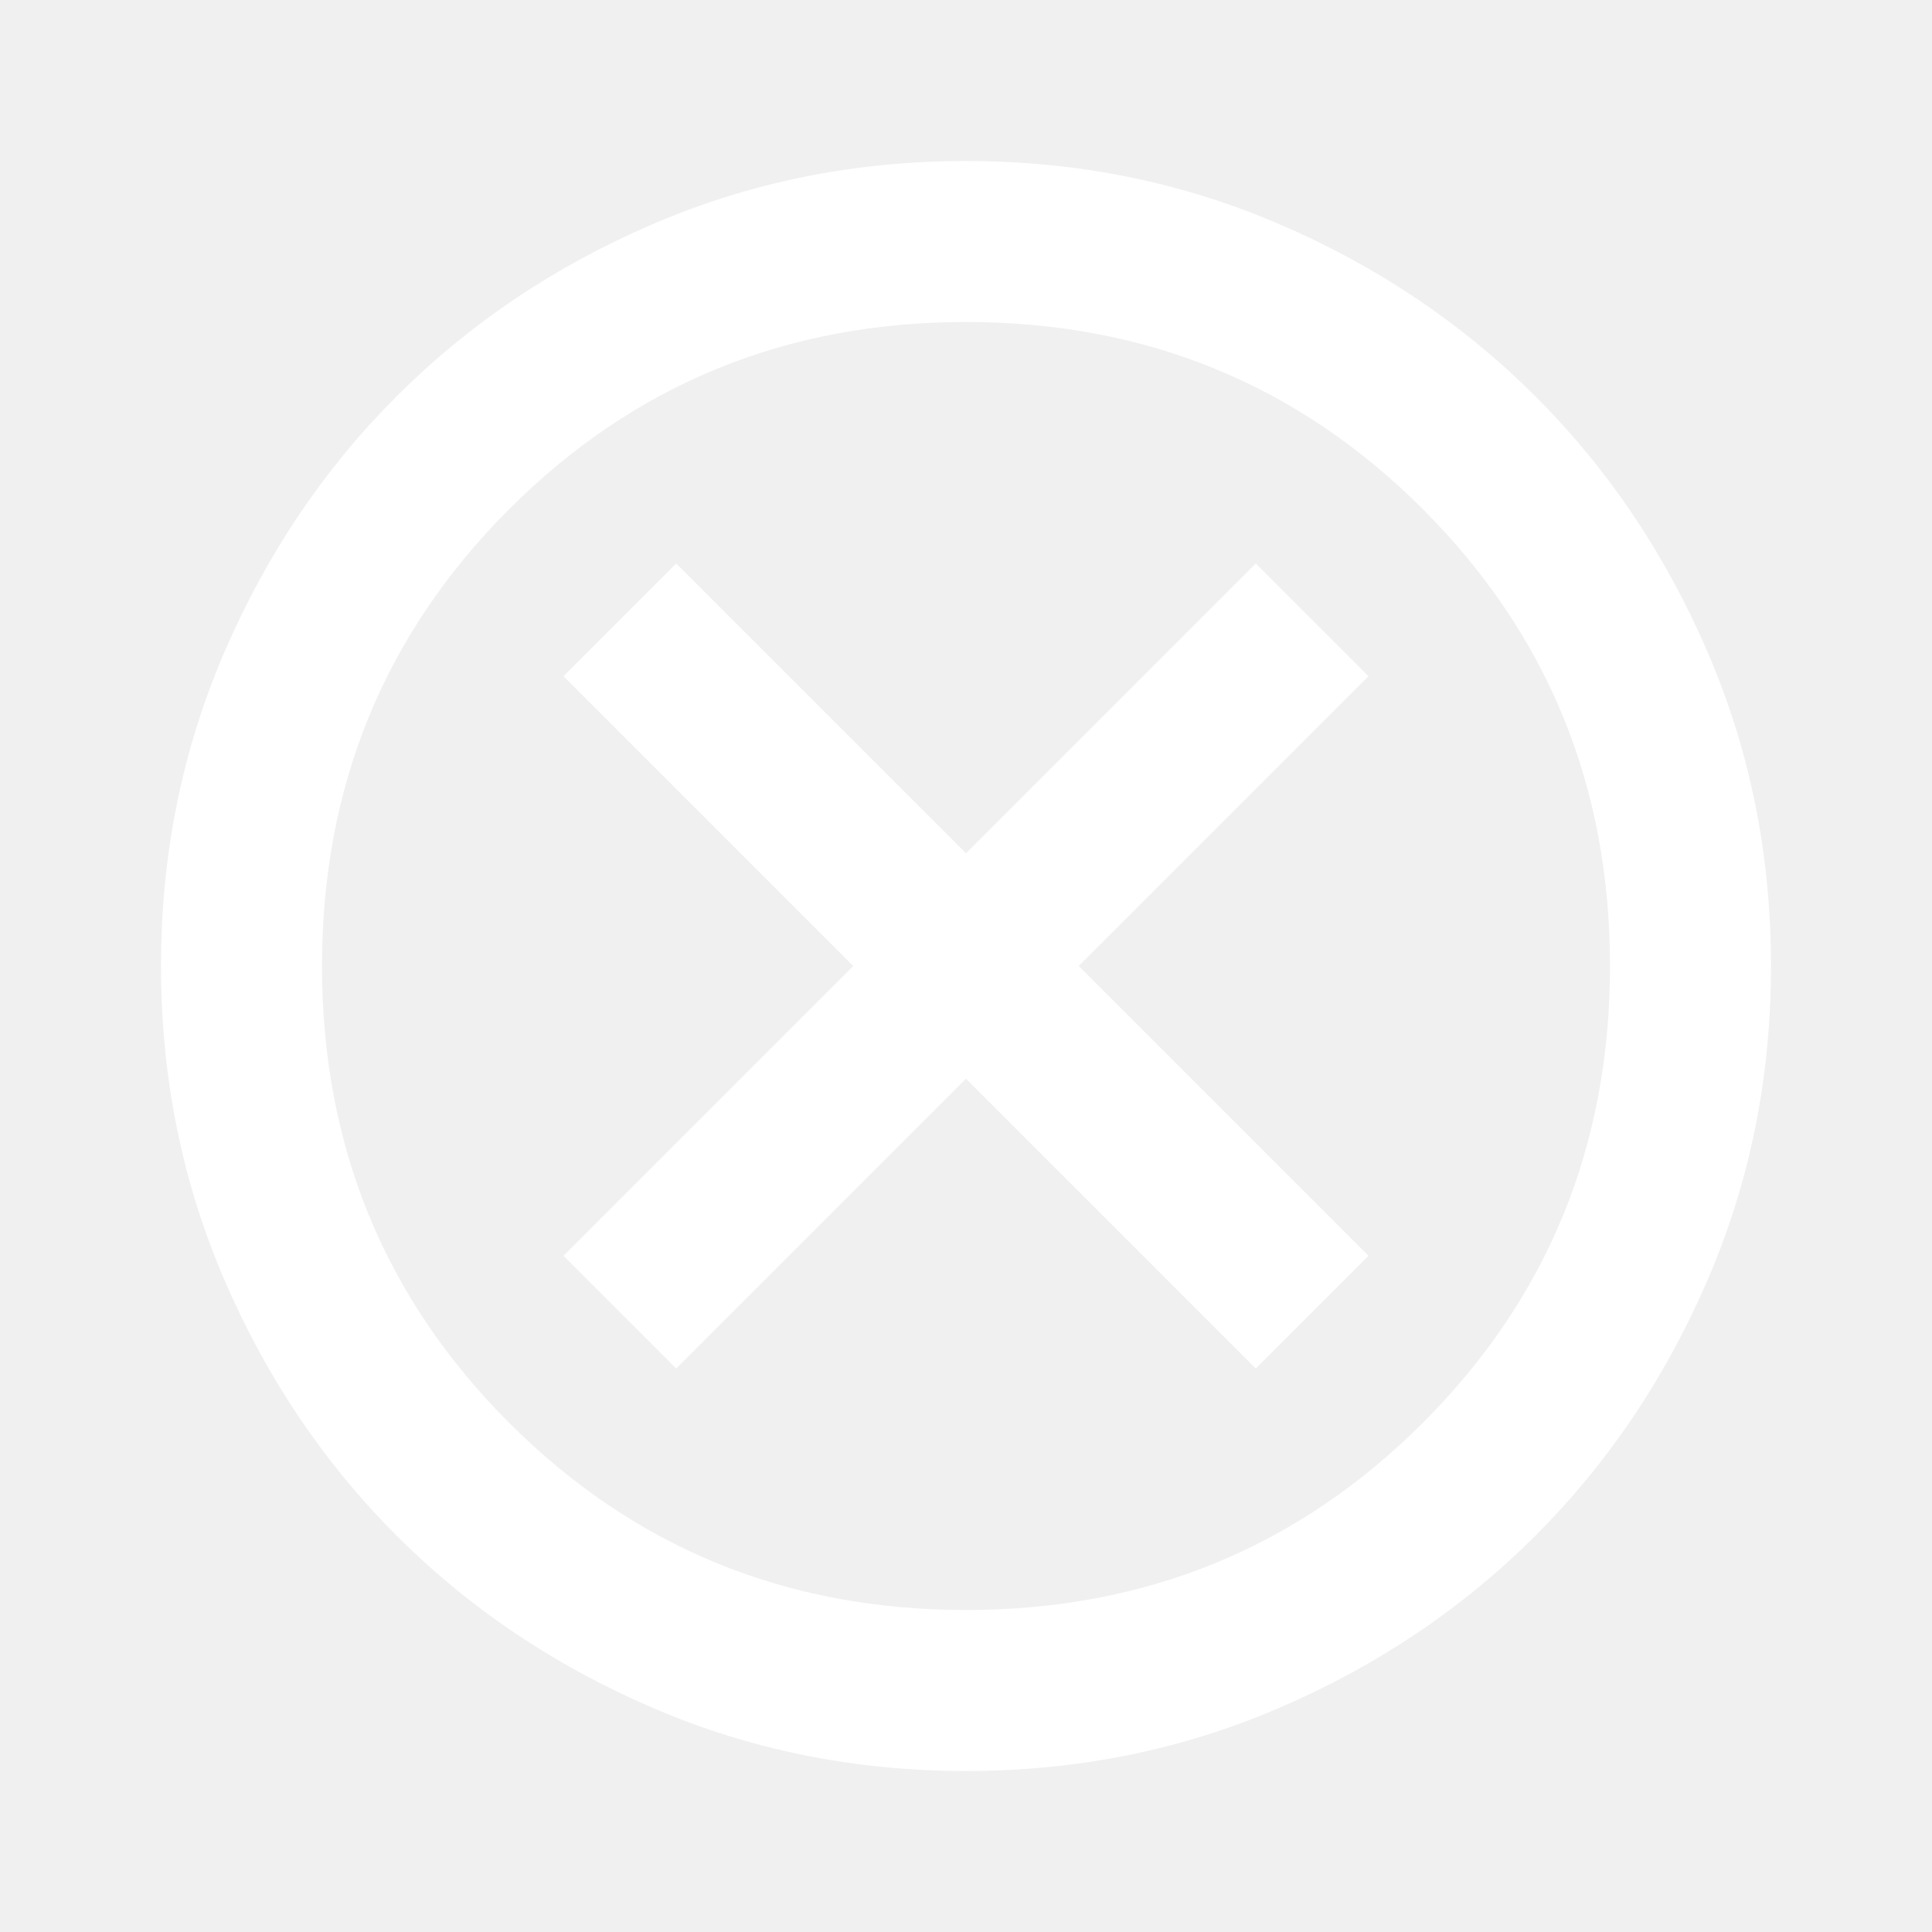
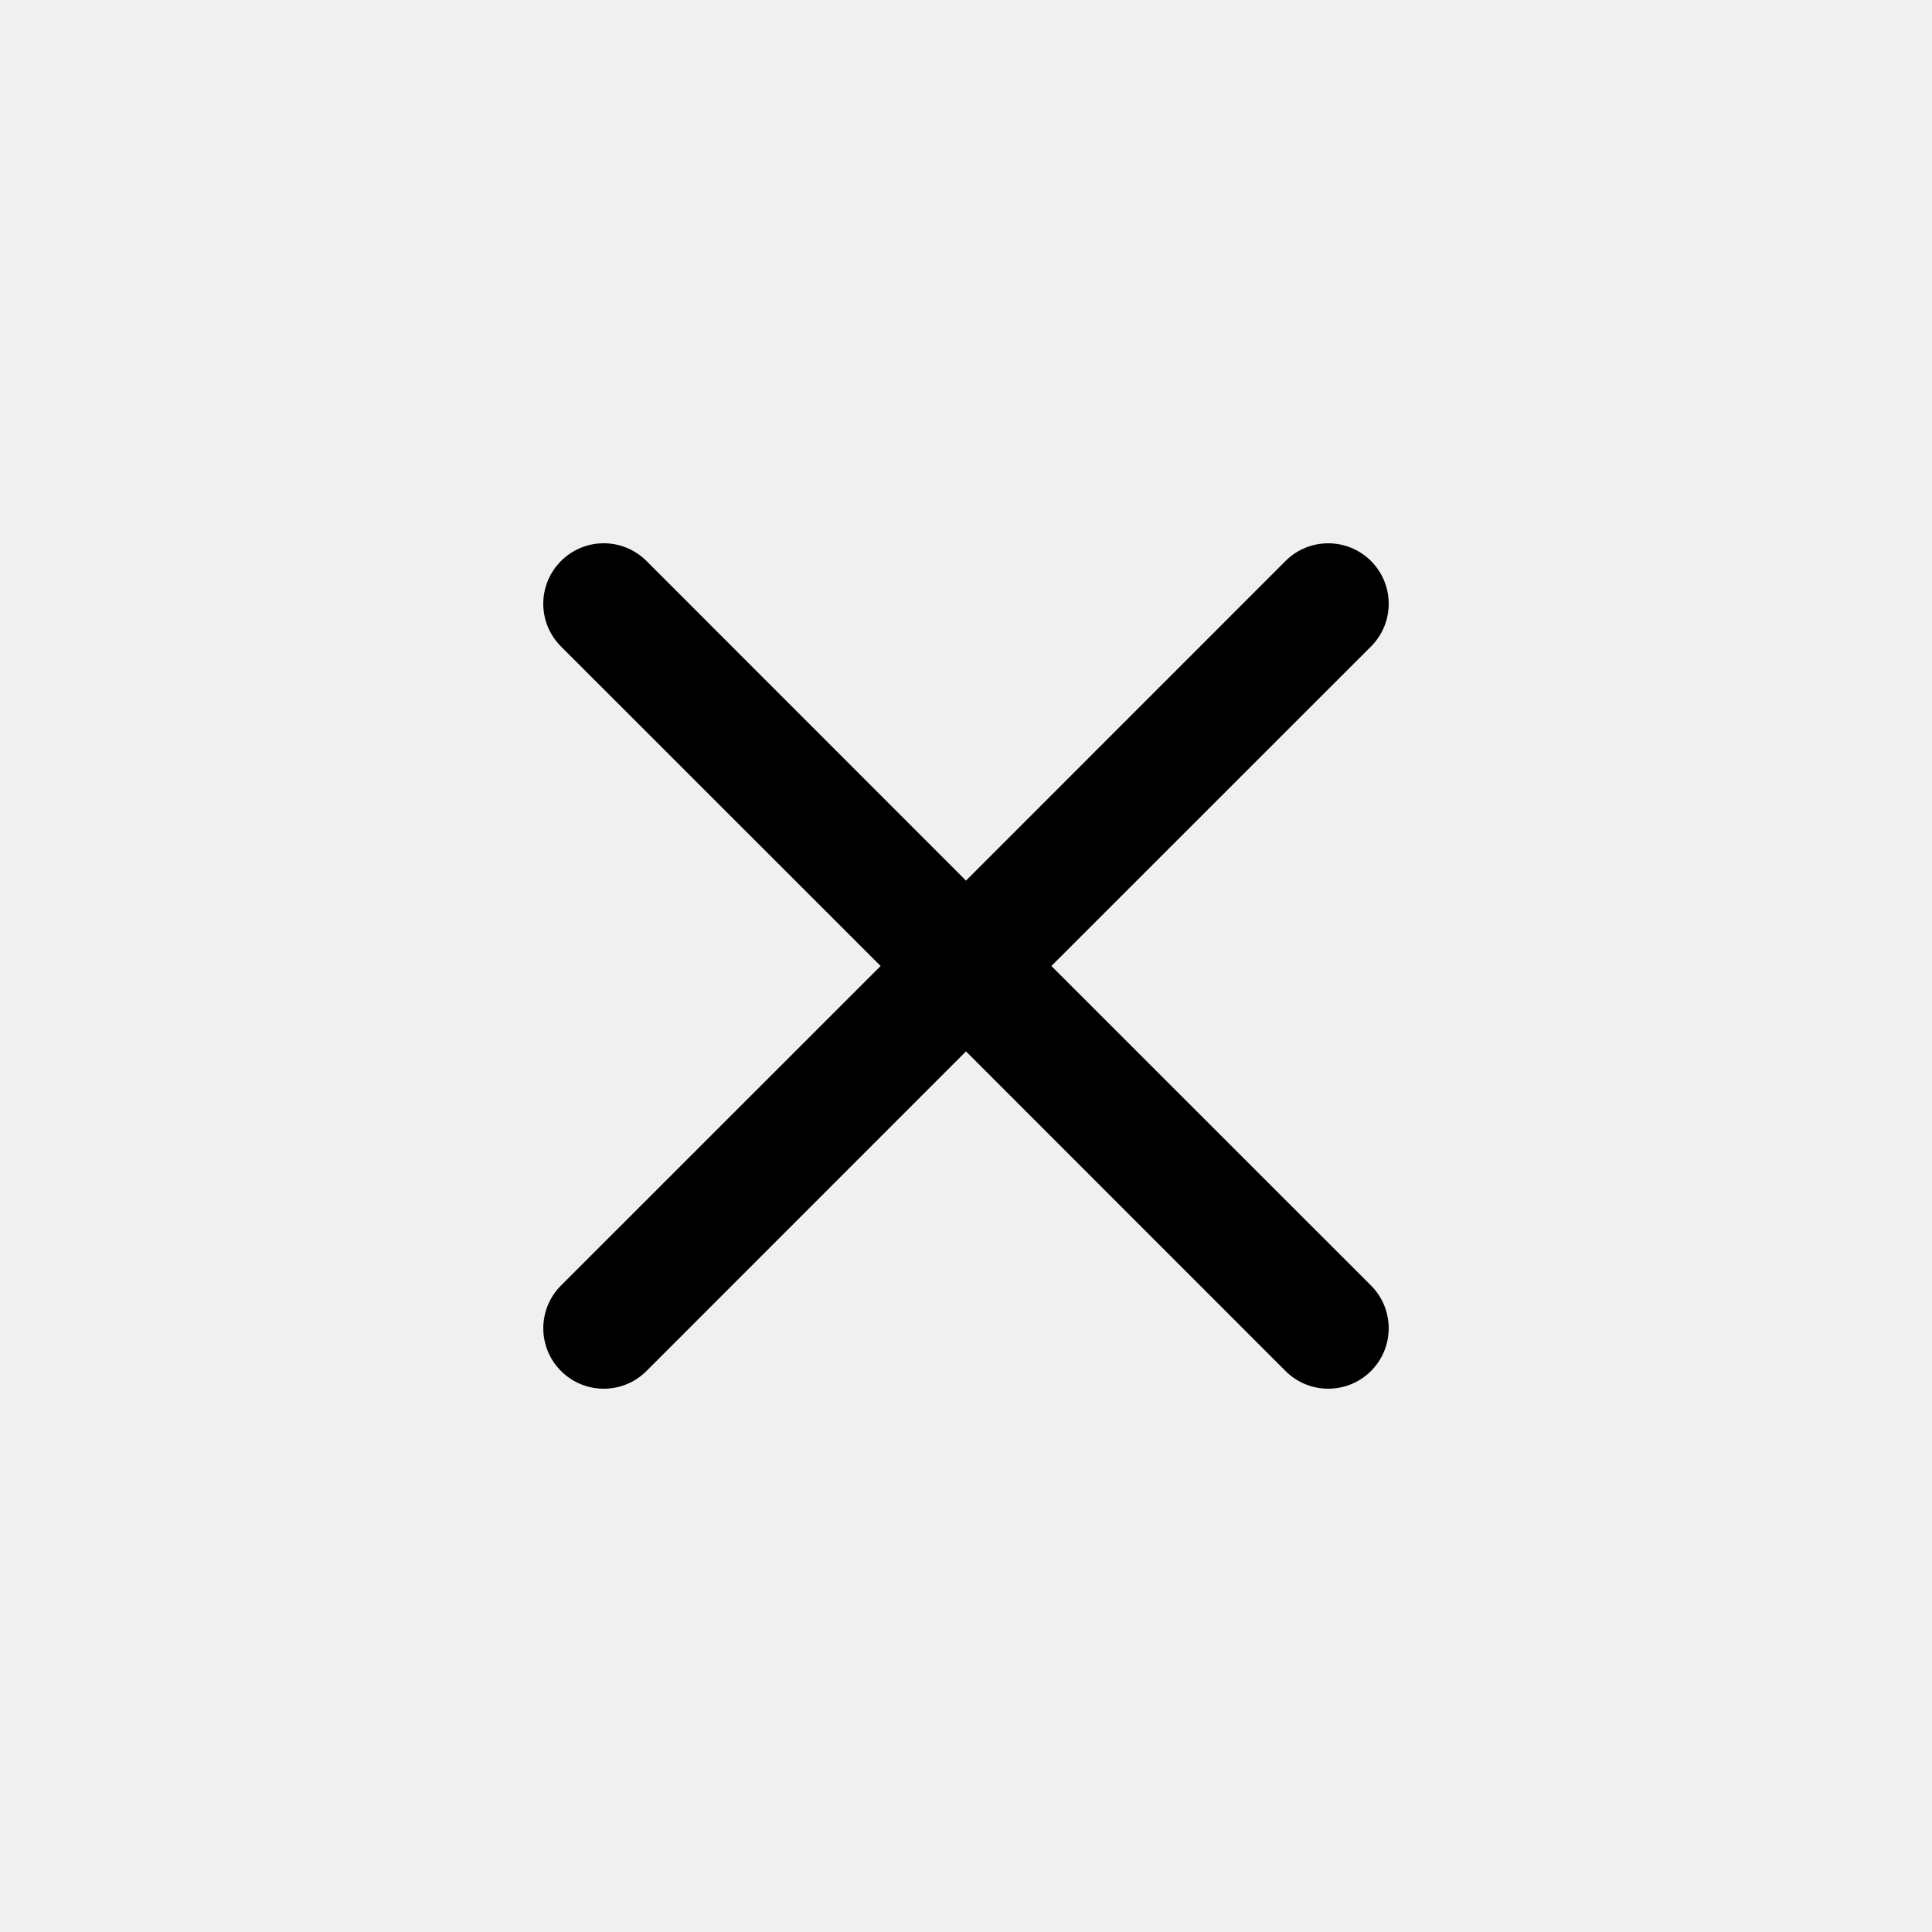
- <svg xmlns="http://www.w3.org/2000/svg" width="24" height="24" viewBox="0 0 24 24" fill="none">
-   <path d="M8.4 17L12 13.4L15.6 17L17 15.6L13.4 12L17 8.4L15.6 7L12 10.6L8.4 7L7 8.4L10.6 12L7 15.6L8.4 17ZM12 22C10.617 22 9.317 21.738 8.1 21.212C6.883 20.688 5.825 19.975 4.925 19.075C4.025 18.175 3.312 17.117 2.788 15.9C2.263 14.683 2 13.383 2 12C2 10.617 2.263 9.317 2.788 8.1C3.312 6.883 4.025 5.825 4.925 4.925C5.825 4.025 6.883 3.312 8.1 2.788C9.317 2.263 10.617 2 12 2C13.383 2 14.683 2.263 15.9 2.788C17.117 3.312 18.175 4.025 19.075 4.925C19.975 5.825 20.688 6.883 21.212 8.1C21.738 9.317 22 10.617 22 12C22 13.383 21.738 14.683 21.212 15.9C20.688 17.117 19.975 18.175 19.075 19.075C18.175 19.975 17.117 20.688 15.9 21.212C14.683 21.738 13.383 22 12 22ZM12 20C14.233 20 16.125 19.225 17.675 17.675C19.225 16.125 20 14.233 20 12C20 9.767 19.225 7.875 17.675 6.325C16.125 4.775 14.233 4 12 4C9.767 4 7.875 4.775 6.325 6.325C4.775 7.875 4 9.767 4 12C4 14.233 4.775 16.125 6.325 17.675C7.875 19.225 9.767 20 12 20Z" fill="white" />
+ <svg xmlns="http://www.w3.org/2000/svg" width="16" height="16" fill="black" class="bi bi-x" viewBox="0 0 16 16">
+   <path d="M4.646 4.646a.5.5 0 0 1 .708 0L8 7.293l2.646-2.647a.5.5 0 0 1 .708.708L8.707 8l2.647 2.646a.5.5 0 0 1-.708.708L8 8.707l-2.646 2.647a.5.5 0 0 1-.708-.708L7.293 8 4.646 5.354a.5.5 0 0 1 0-.708" />
</svg>
